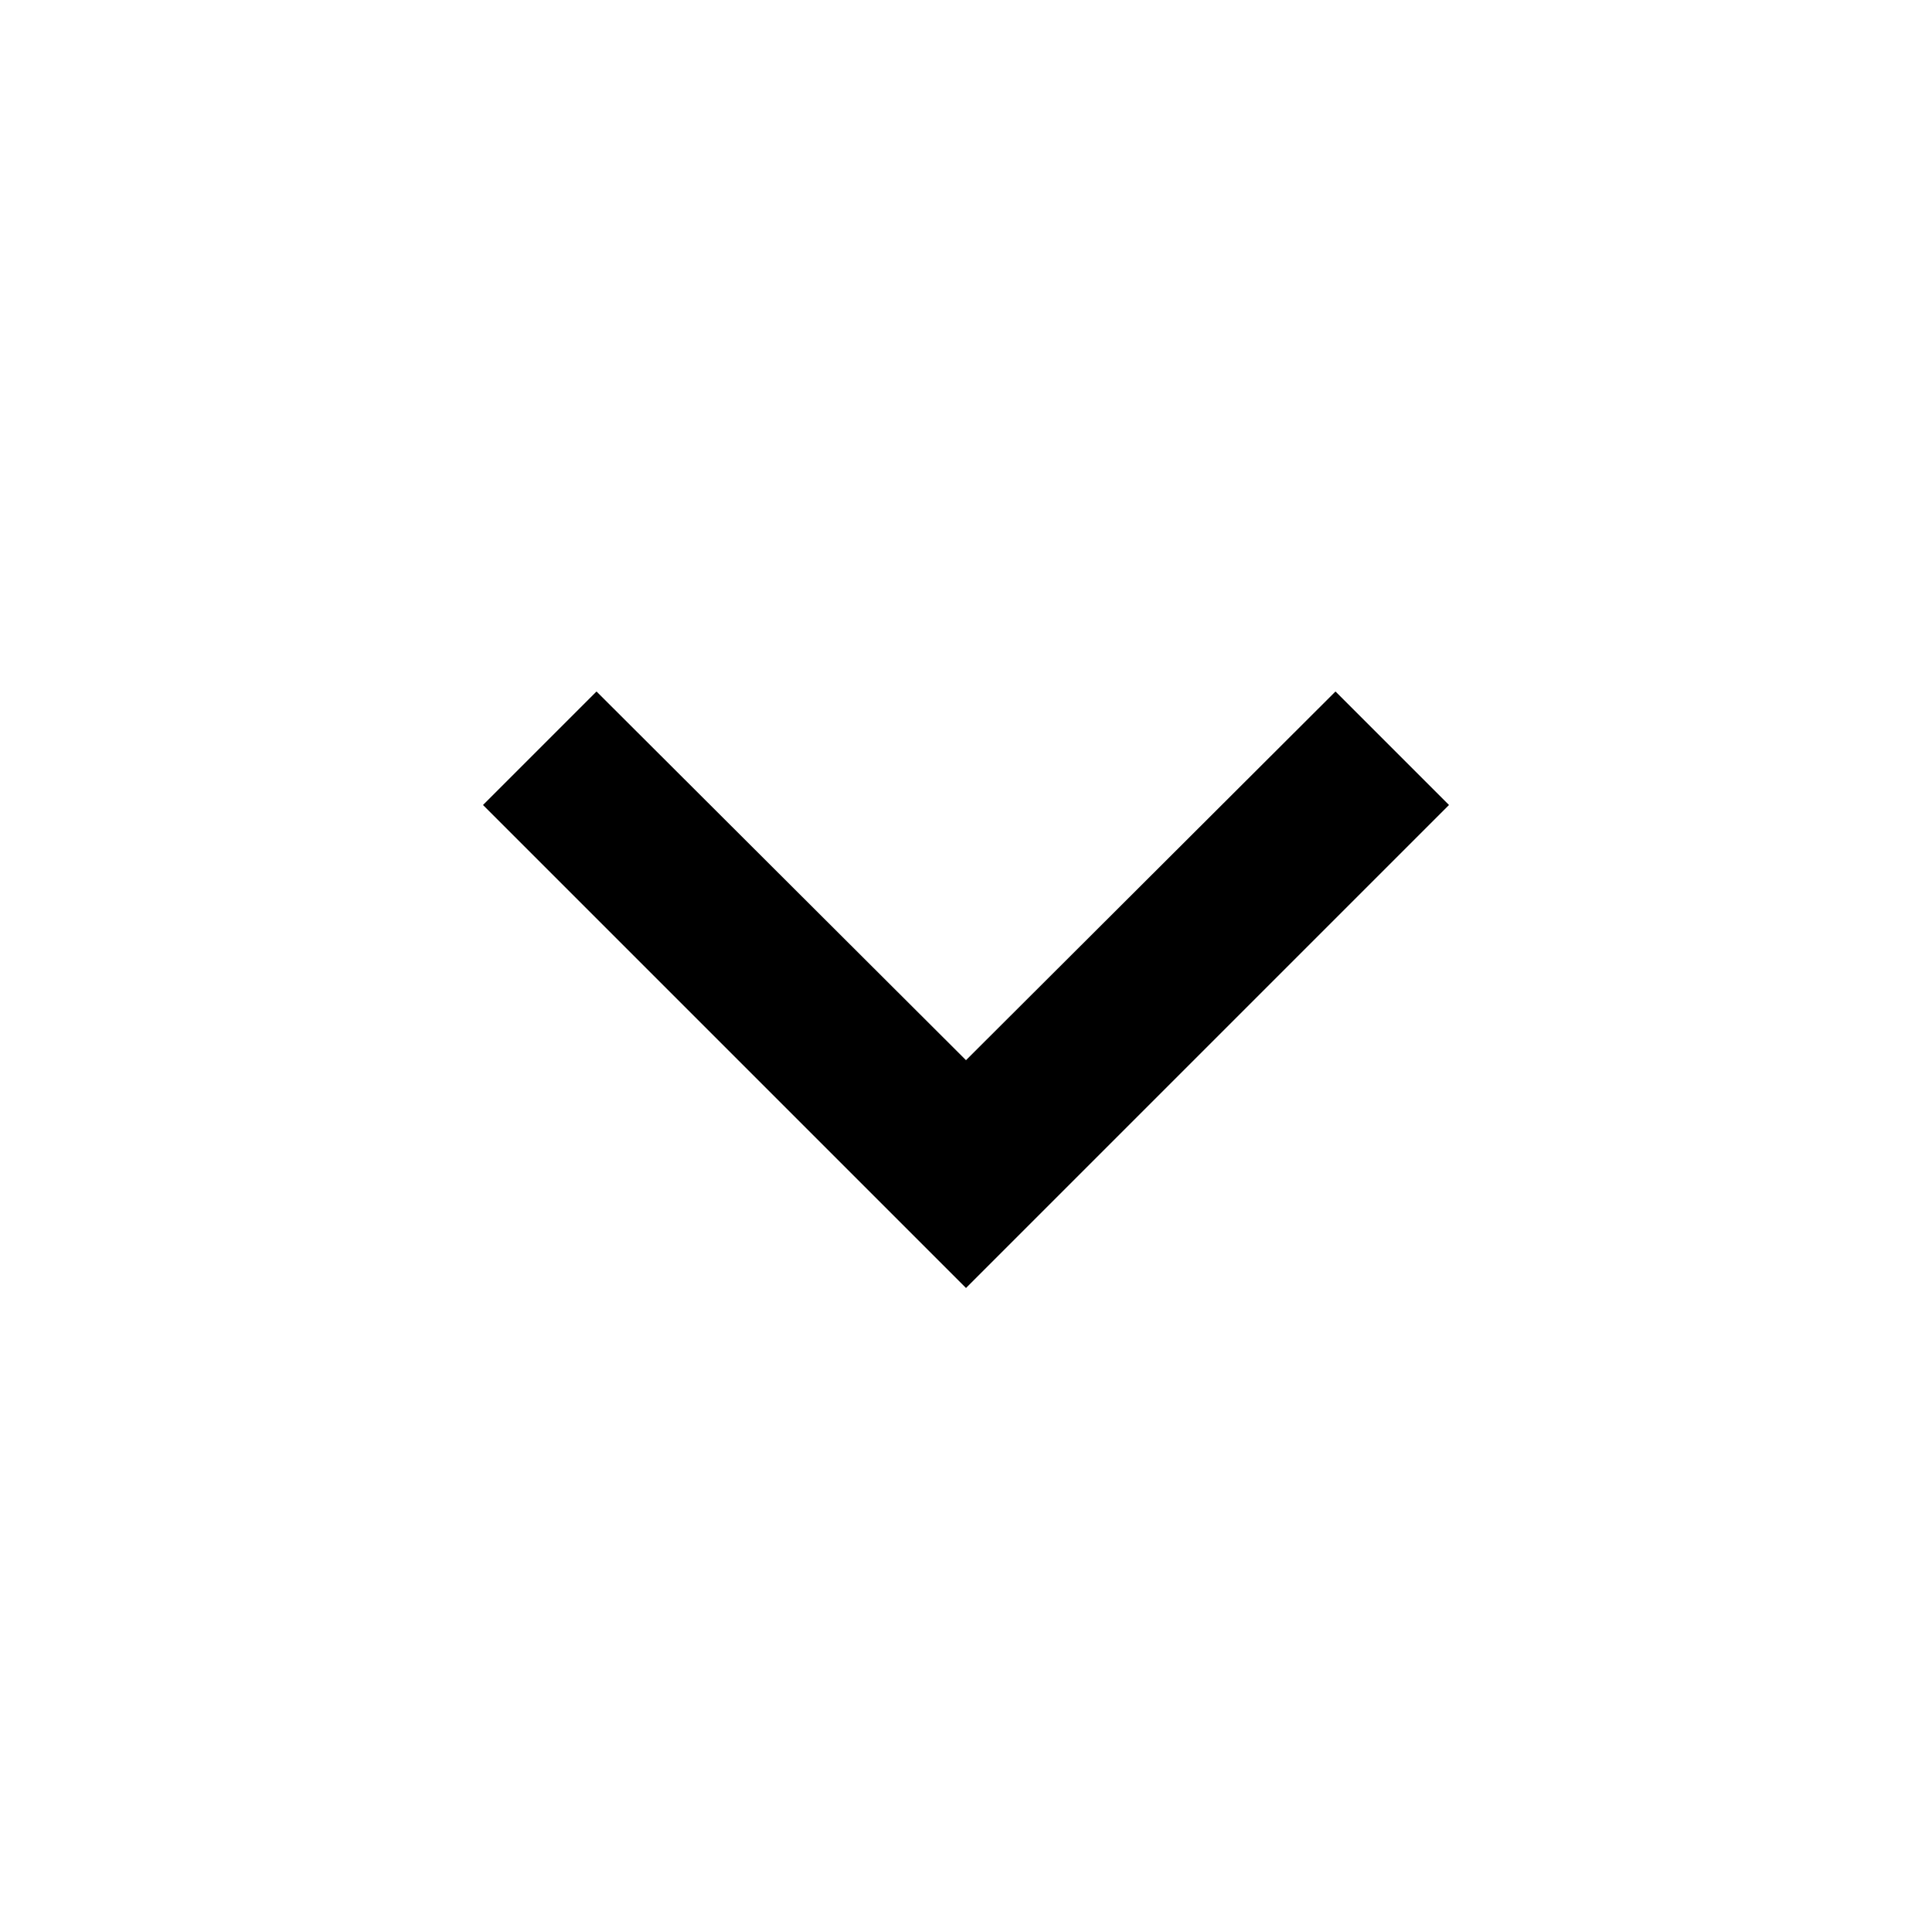
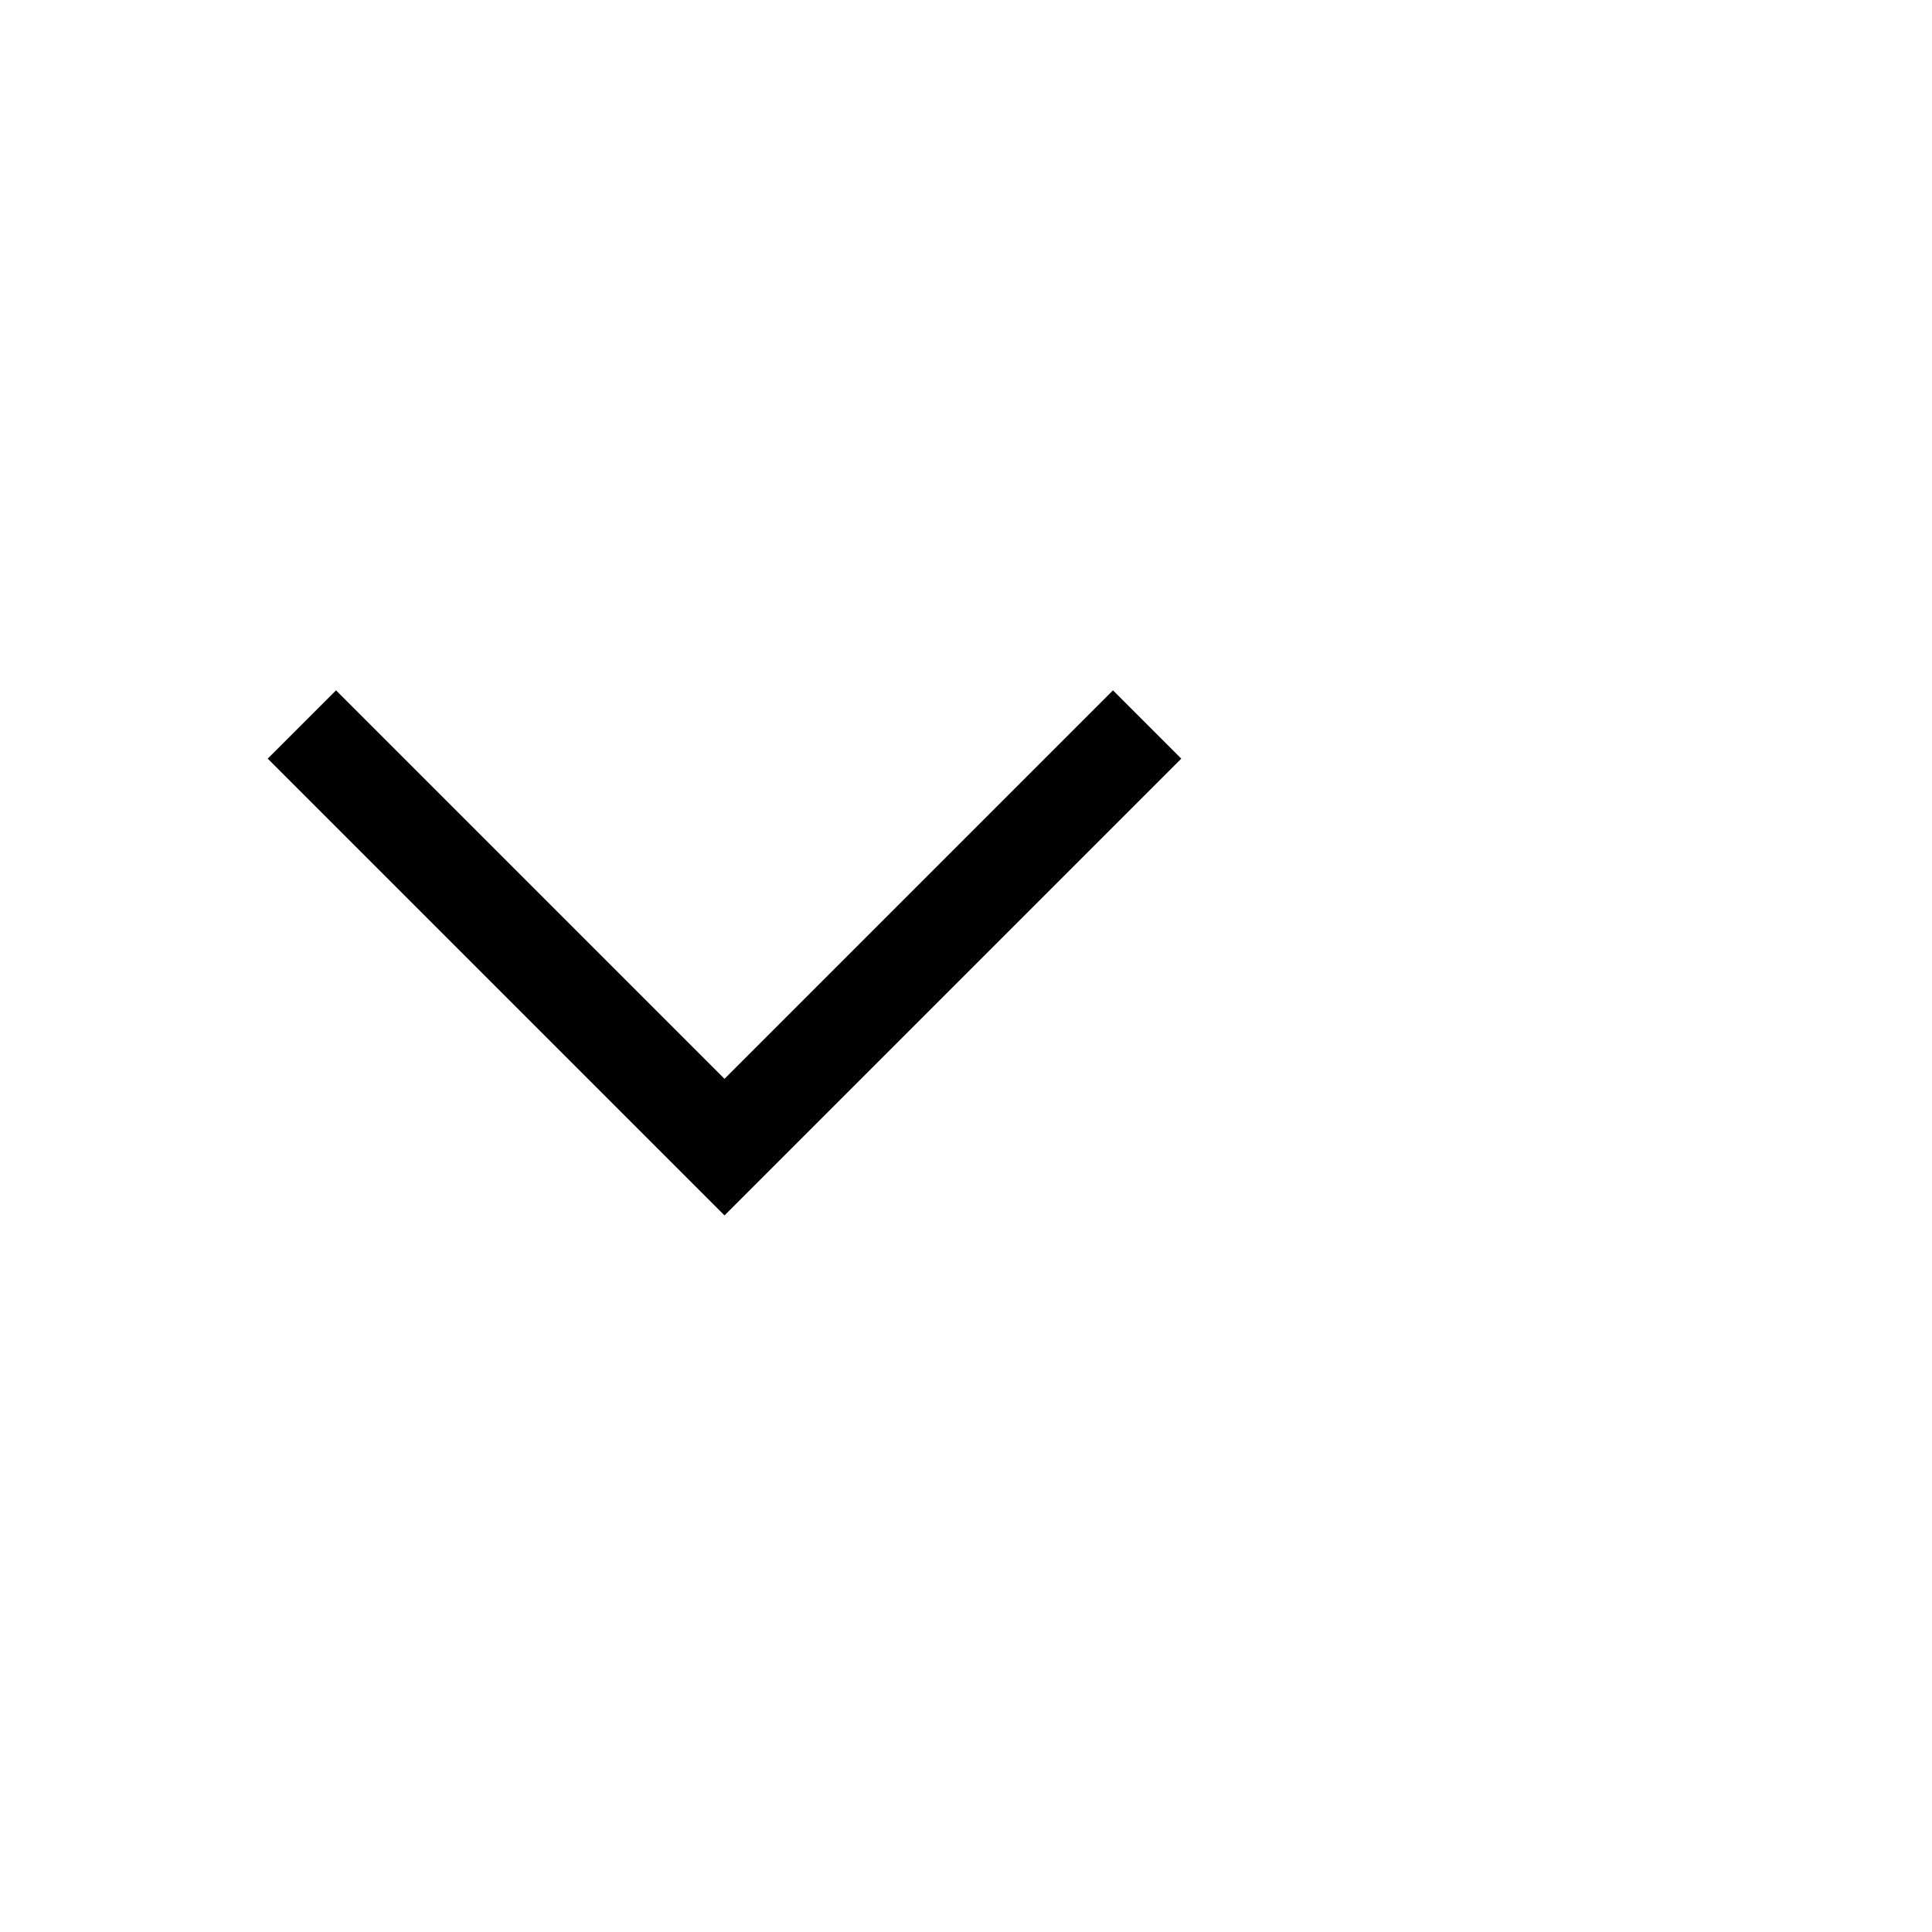
- <svg xmlns="http://www.w3.org/2000/svg" height="24px" viewBox="0 0 24 24" width="24px" fill="#000000">
-   <path d="M0 0h24v24H0z" fill="none" />
-   <path d="M16.59 8.59L12 13.17 7.41 8.59 6 10l6 6 6-6z" />
+ <svg xmlns="http://www.w3.org/2000/svg" width="32px" height="32px" viewBox="0 0 32 32" version="1.1">
+   <g stroke="none" stroke-width="1" fill="none" fill-rule="evenodd">
+     <g transform="translate(16, 16) scale(-1, 1) translate(-16, -16) translate(13, 19) rotate(-90)" stroke="#000000" stroke-width="1.6">
+       <polyline points="7 0 0 7 7 14" />
+     </g>
+   </g>
</svg>
